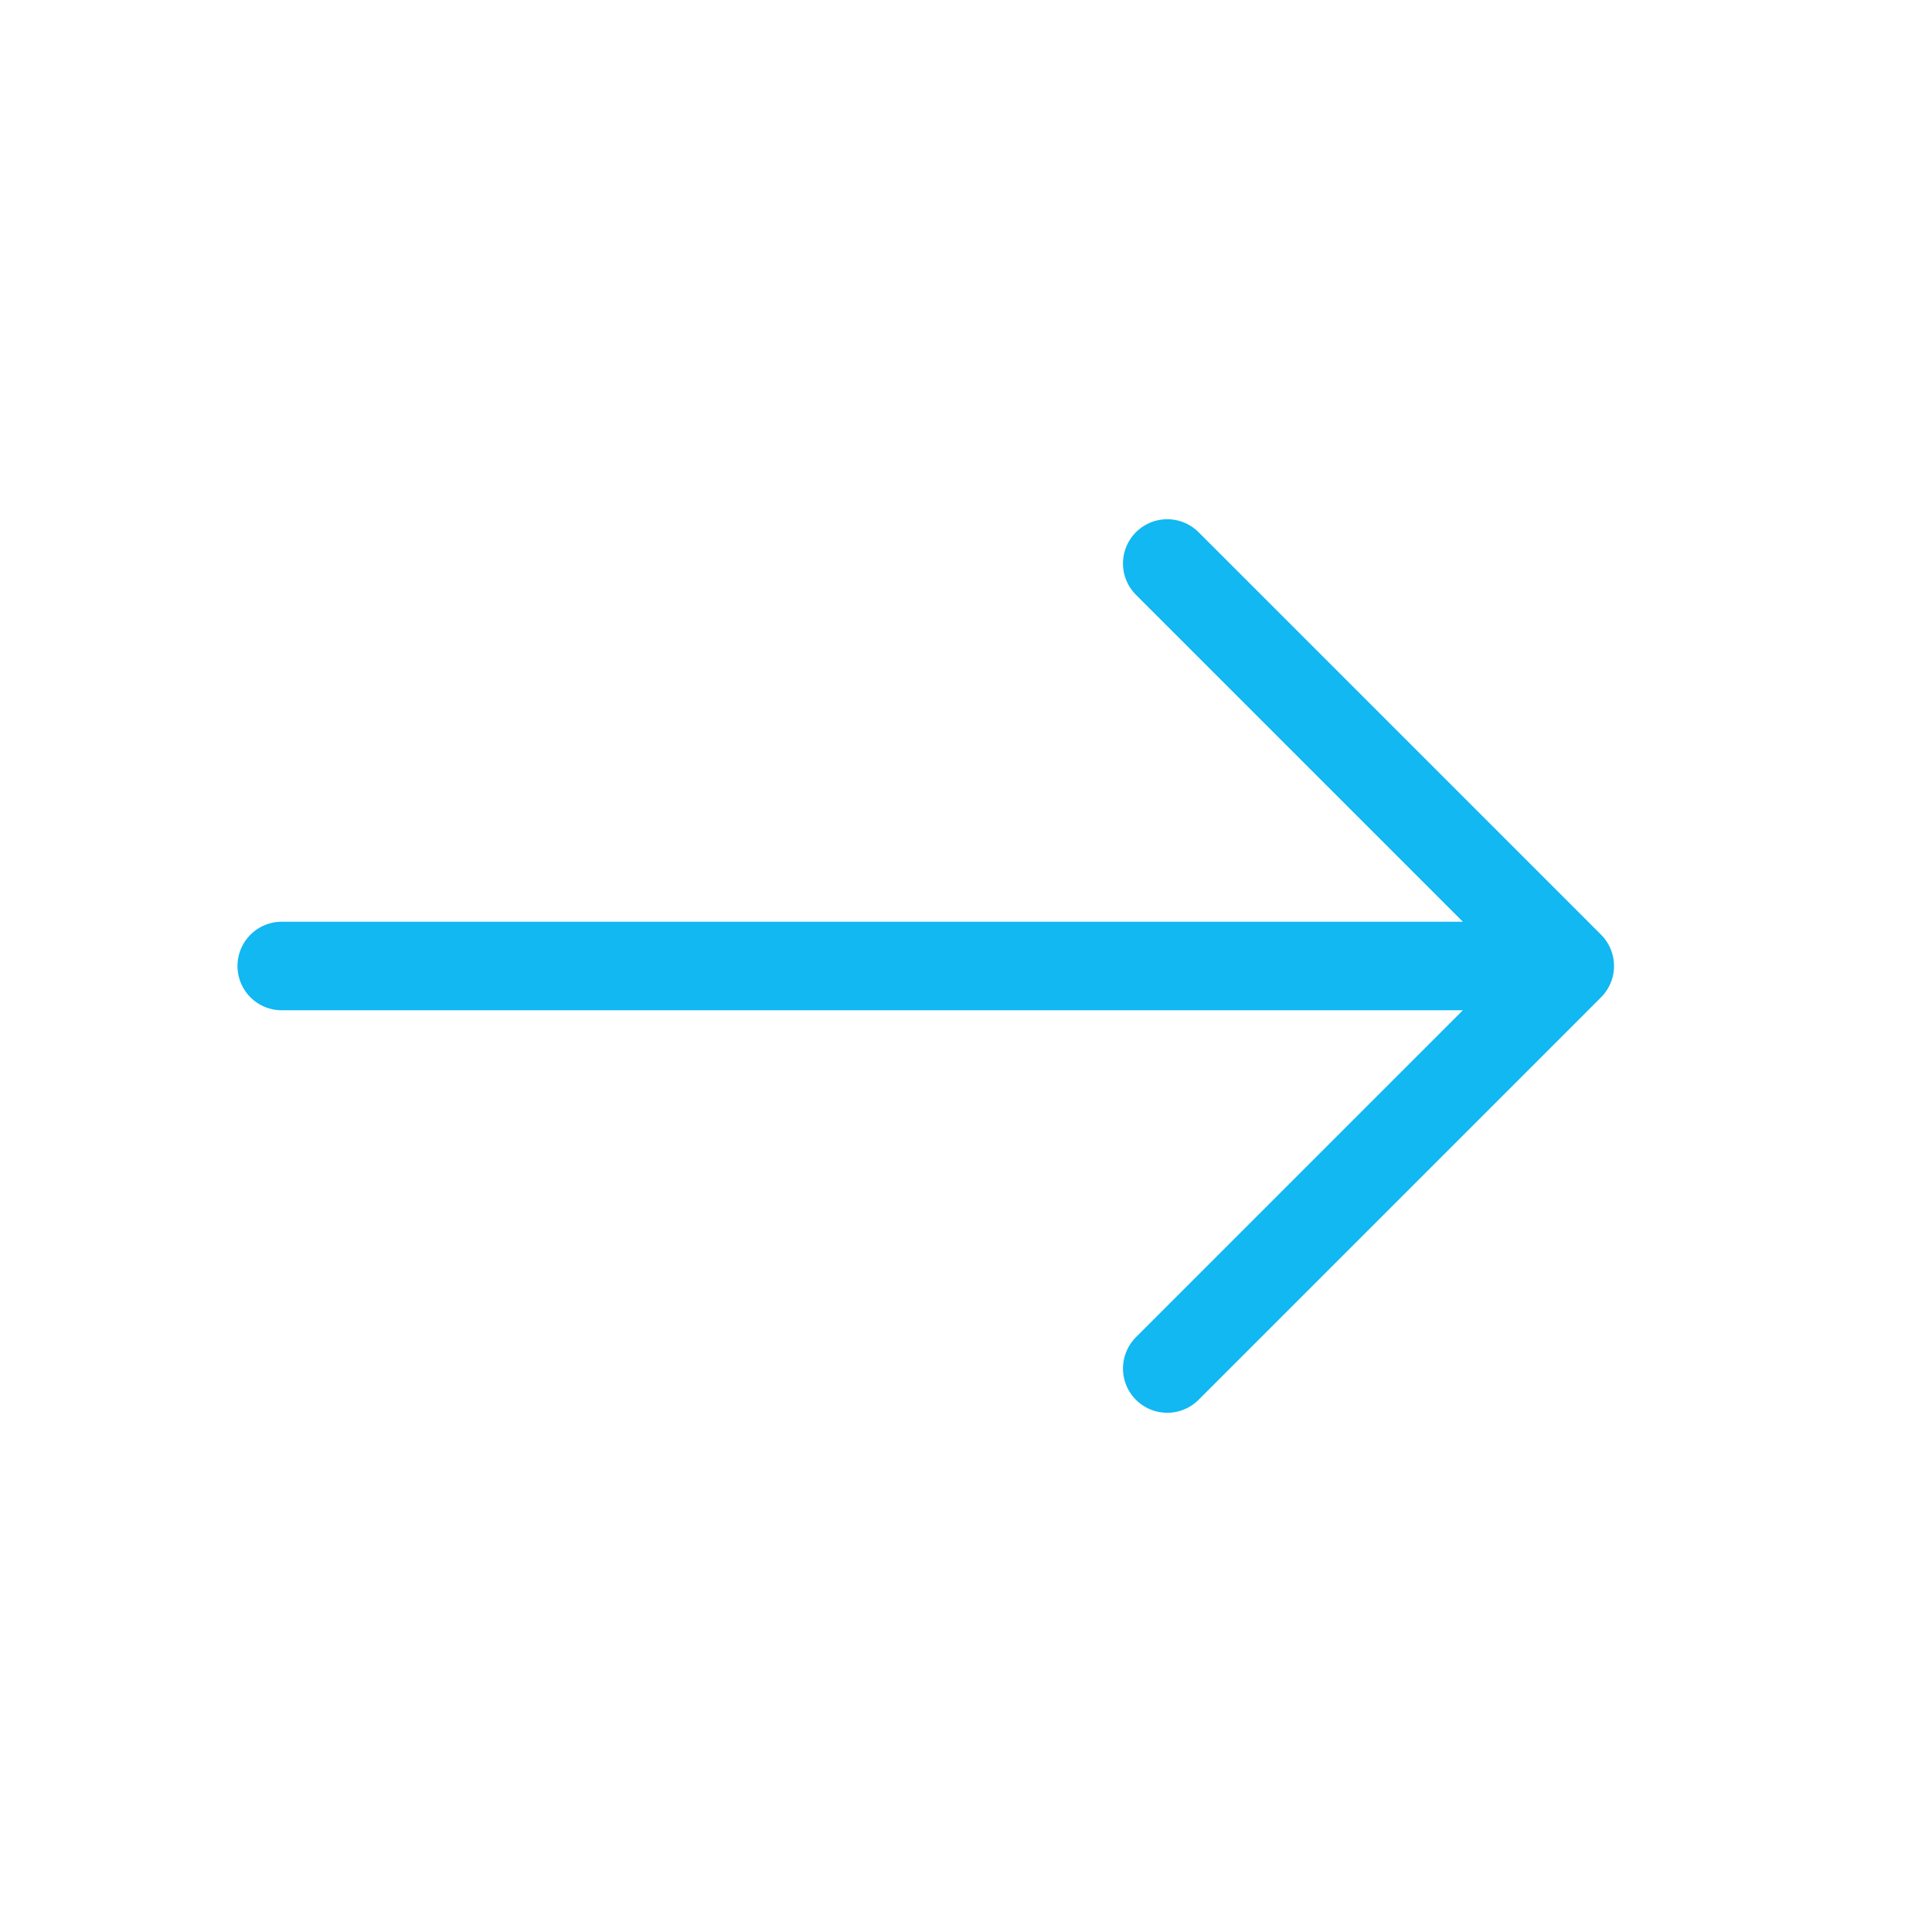
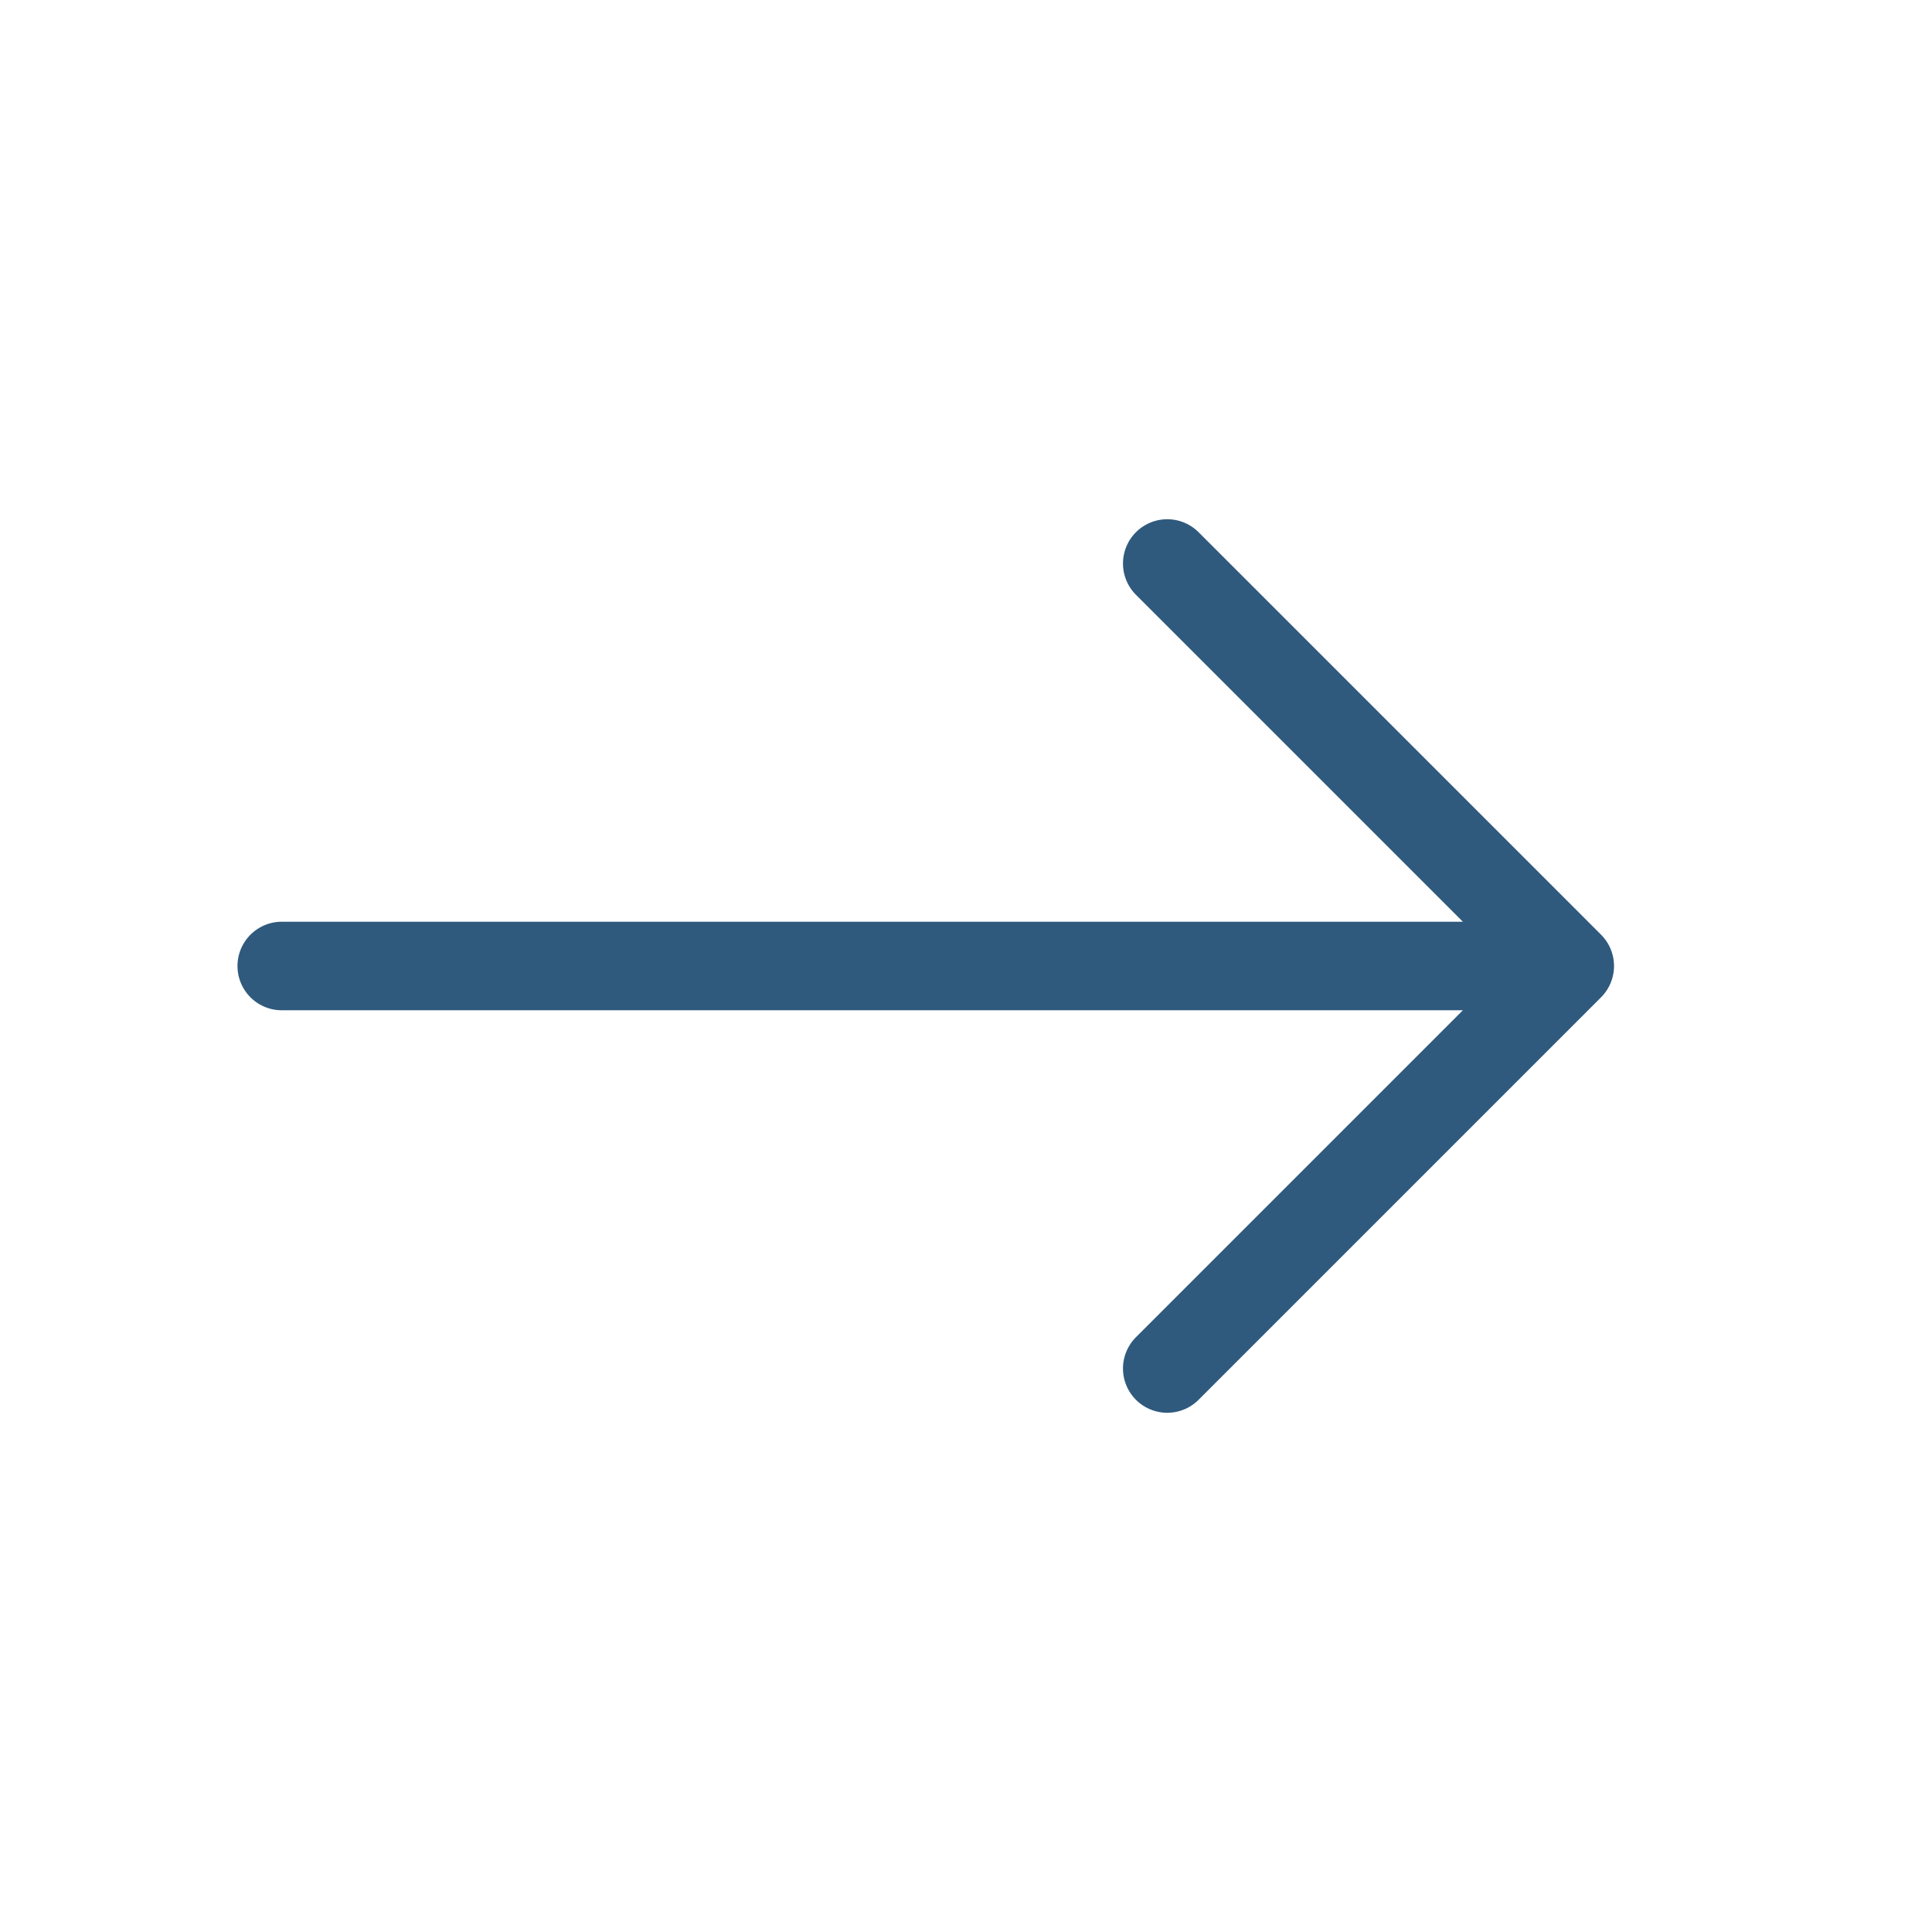
<svg xmlns="http://www.w3.org/2000/svg" viewBox="0 0 48 48" role="img">
-   <g fill="none" stroke="#11B8F2" stroke-width="2.2" stroke-linecap="round" stroke-linejoin="round">
+   <g fill="none" stroke="#2F5A7D" stroke-width="2.2" stroke-linecap="round" stroke-linejoin="round">
    <path d="M7 24h32M29 14l10 10-10 10" />
  </g>
</svg>
